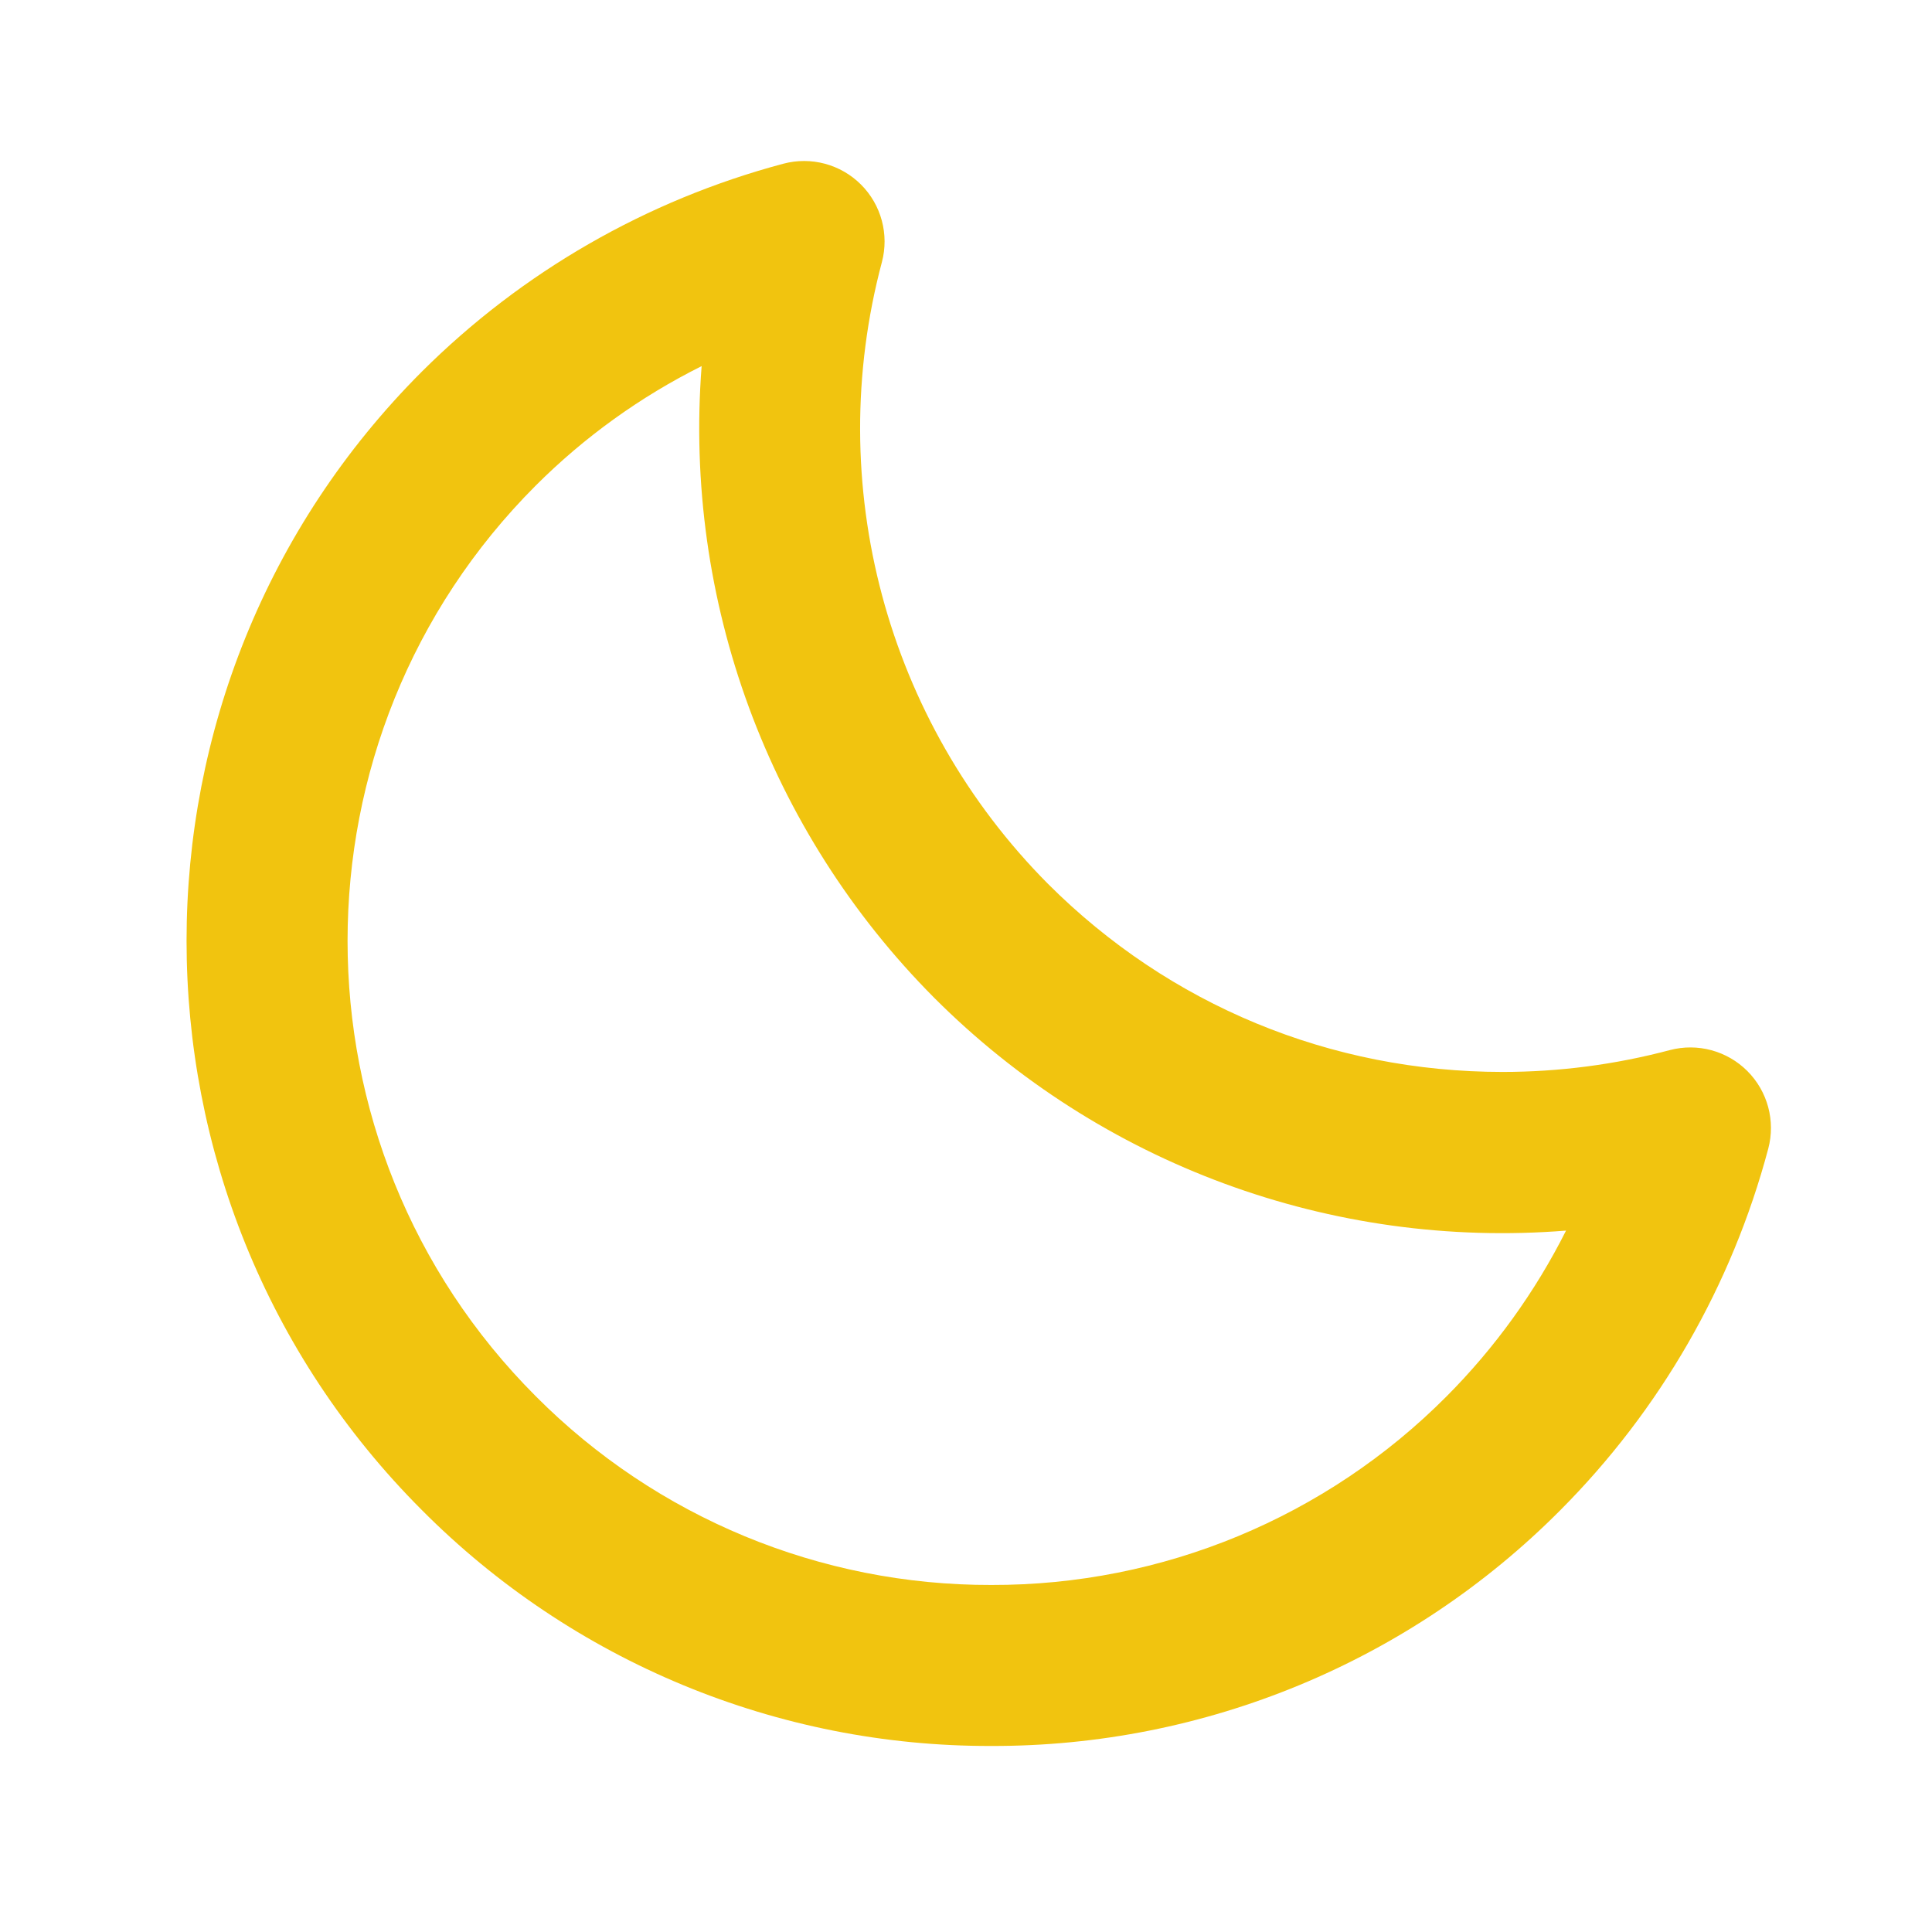
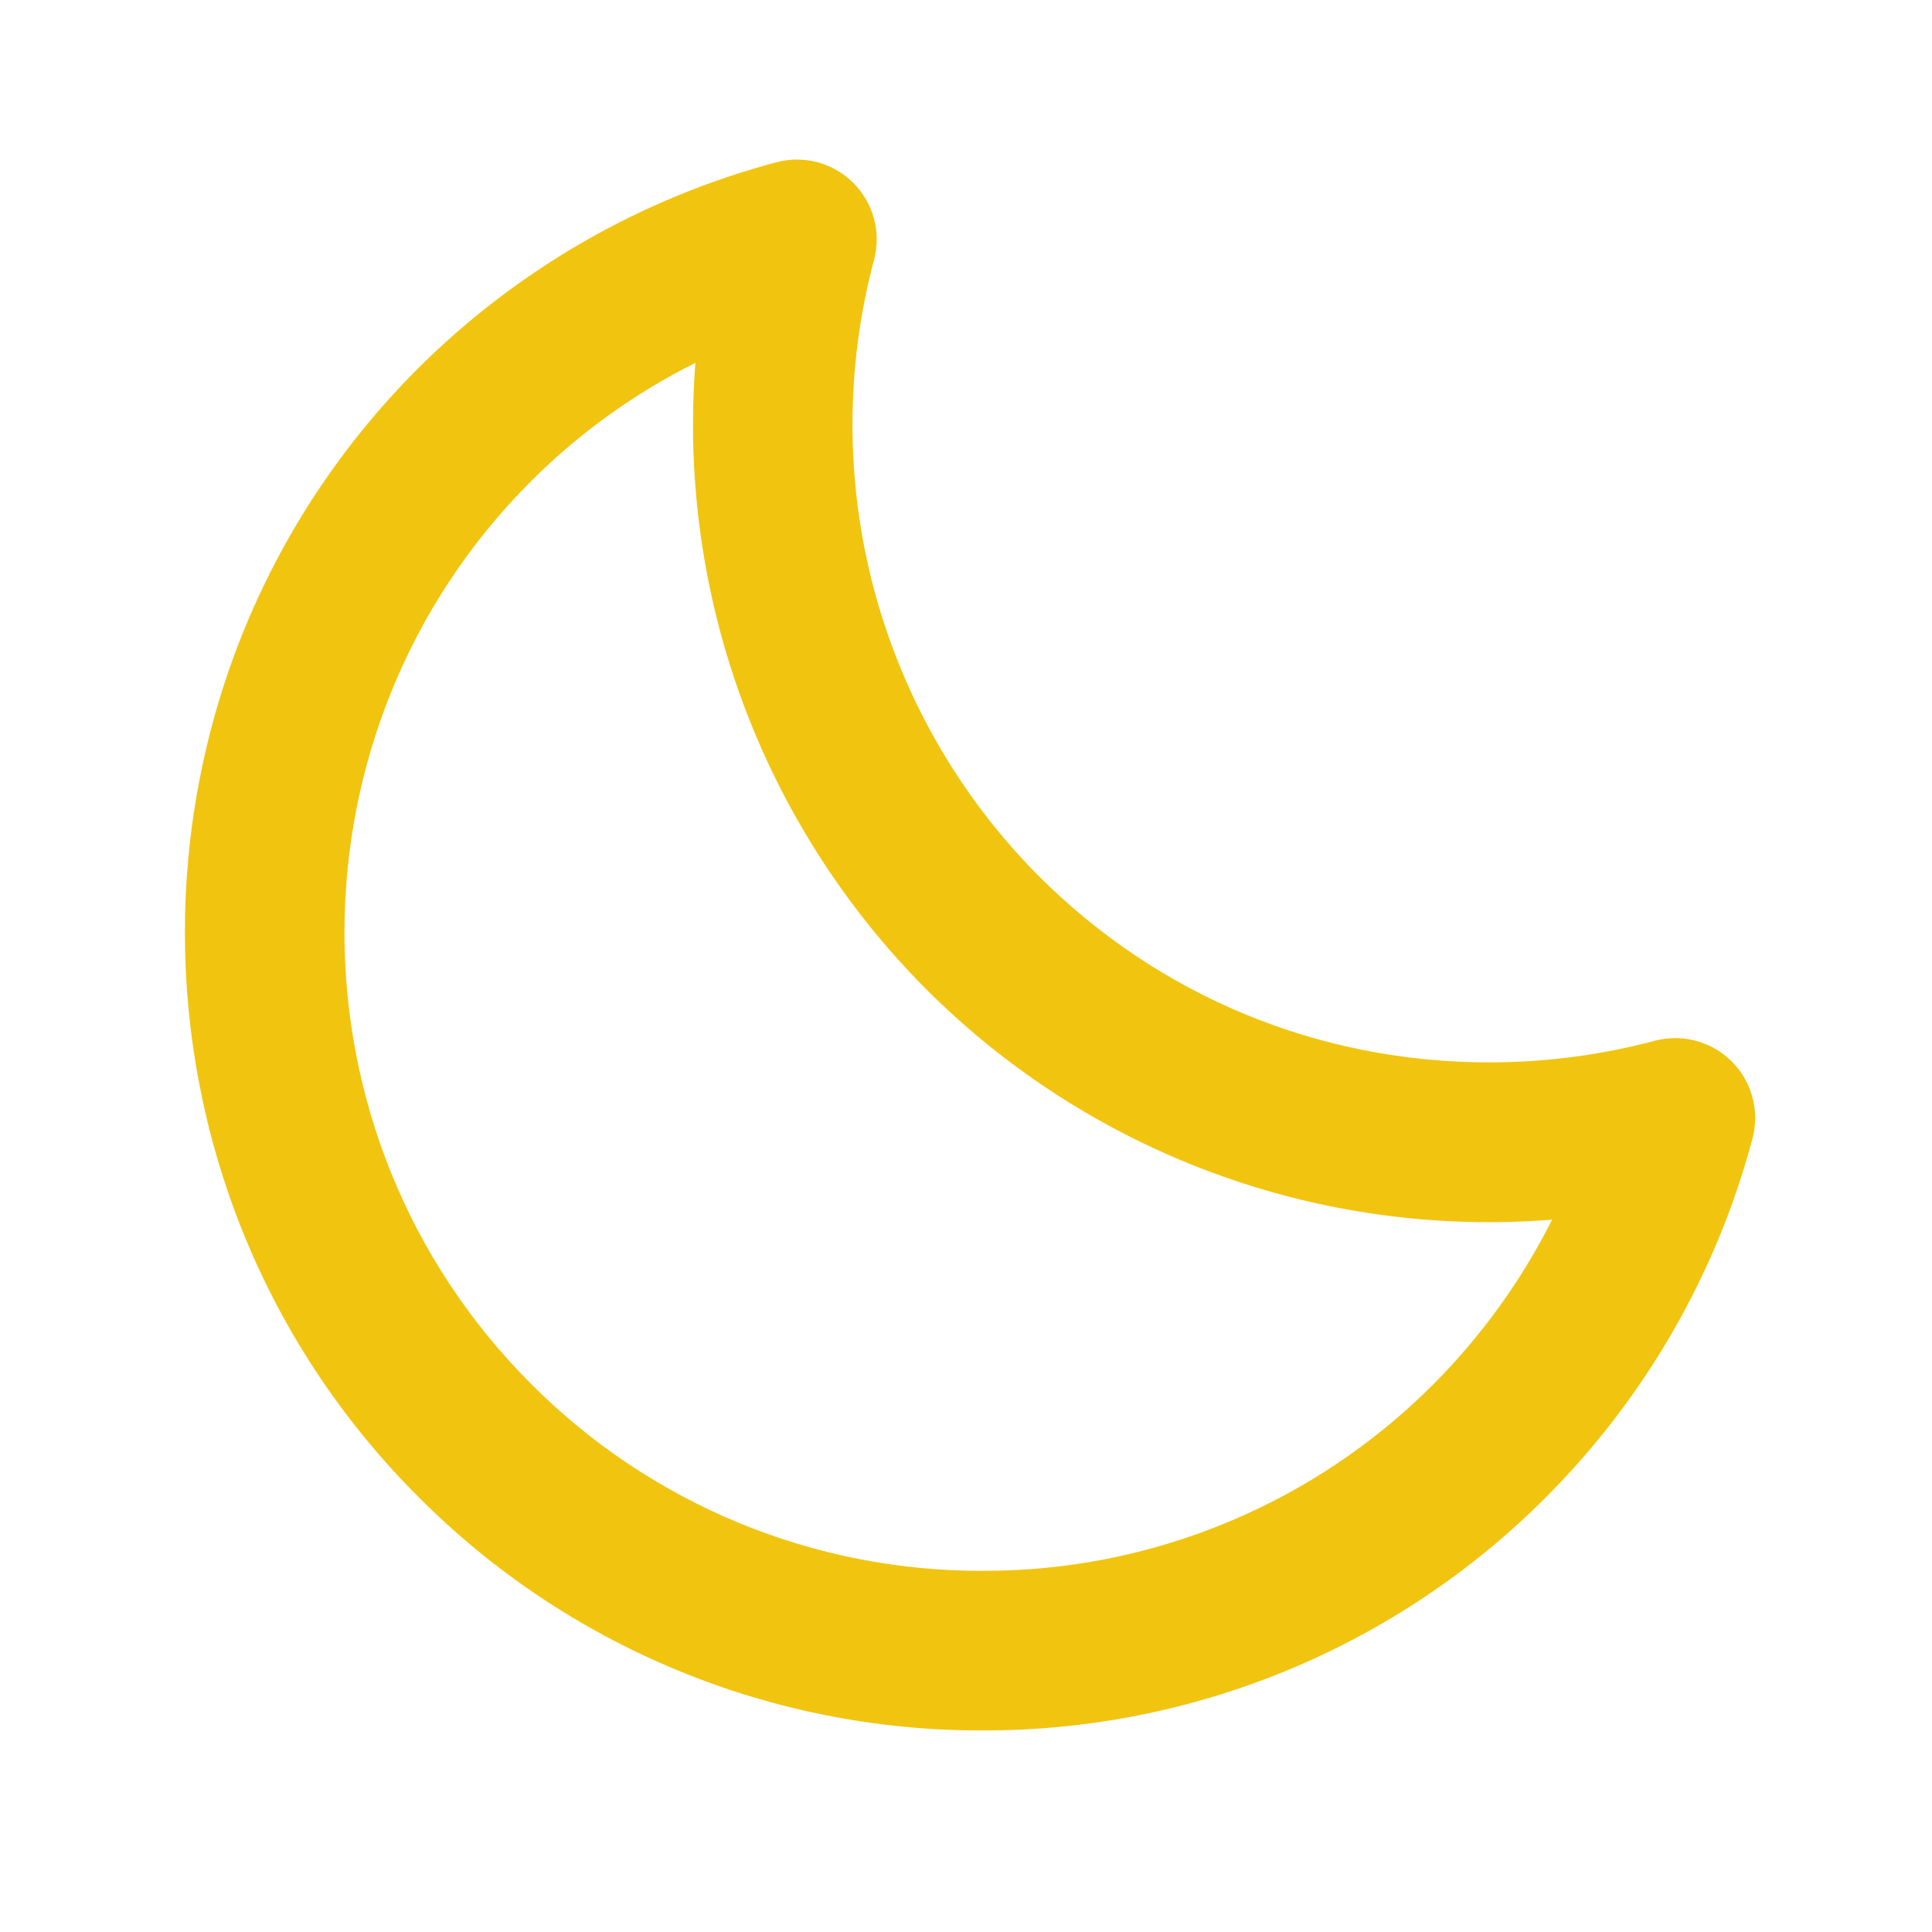
- <svg xmlns="http://www.w3.org/2000/svg" width="24" height="24" viewBox="0 0 24 24" style="fill: #f1c40f;transform: ;msFilter:;">
-   <path d="M20.742 13.045a8.088 8.088 0 0 1-2.077.271c-2.135 0-4.14-.83-5.646-2.336a8.025 8.025 0 0 1-2.064-7.723A1 1 0 0 0 9.73 2.034a10.014 10.014 0 0 0-4.489 2.582c-3.898 3.898-3.898 10.243 0 14.143a9.937 9.937 0 0 0 7.072 2.93 9.93 9.93 0 0 0 7.07-2.929 10.007 10.007 0 0 0 2.583-4.491 1.001 1.001 0 0 0-1.224-1.224zm-2.772 4.301a7.947 7.947 0 0 1-5.656 2.343 7.953 7.953 0 0 1-5.658-2.344c-3.118-3.119-3.118-8.195 0-11.314a7.923 7.923 0 0 1 2.06-1.483 10.027 10.027 0 0 0 2.89 7.848 9.972 9.972 0 0 0 7.848 2.891 8.036 8.036 0 0 1-1.484 2.059z" />
+ <svg xmlns="http://www.w3.org/2000/svg" width="95" height="95" viewBox="0 0 95 95" fill="none">
+   <path d="M81.373 51.176C78.714 51.883 75.975 52.24 73.224 52.24C64.849 52.24 56.983 48.983 51.075 43.075C47.195 39.173 44.406 34.322 42.985 29.006C41.564 23.69 41.562 18.095 42.977 12.777C43.154 12.113 43.153 11.413 42.974 10.749C42.795 10.084 42.445 9.479 41.958 8.993C41.471 8.507 40.865 8.157 40.2 7.979C39.536 7.802 38.836 7.802 38.172 7.98C31.515 9.753 25.442 13.247 20.561 18.109C5.269 33.401 5.269 58.293 20.561 73.593C24.196 77.248 28.519 80.146 33.282 82.119C38.044 84.092 43.15 85.101 48.305 85.088C53.458 85.102 58.563 84.094 63.324 82.121C68.085 80.149 72.408 77.252 76.041 73.597C80.907 68.715 84.402 62.639 86.174 55.978C86.35 55.314 86.349 54.615 86.17 53.951C85.991 53.287 85.641 52.682 85.155 52.196C84.669 51.71 84.064 51.36 83.4 51.181C82.736 51.002 82.037 51 81.373 51.176ZM70.498 68.05C67.591 70.973 64.133 73.29 60.324 74.868C56.515 76.446 52.431 77.252 48.309 77.241C44.185 77.252 40.1 76.444 36.29 74.866C32.48 73.287 29.021 70.969 26.112 68.046C13.88 55.81 13.88 35.896 26.112 23.66C28.476 21.299 31.205 19.334 34.194 17.842C33.756 23.488 34.543 29.161 36.499 34.475C38.456 39.788 41.537 44.617 45.531 48.63C49.536 52.637 54.363 55.727 59.679 57.685C64.995 59.643 70.673 60.423 76.32 59.972C74.819 62.956 72.854 65.683 70.498 68.05Z" fill="#F1C40F" />
</svg>
